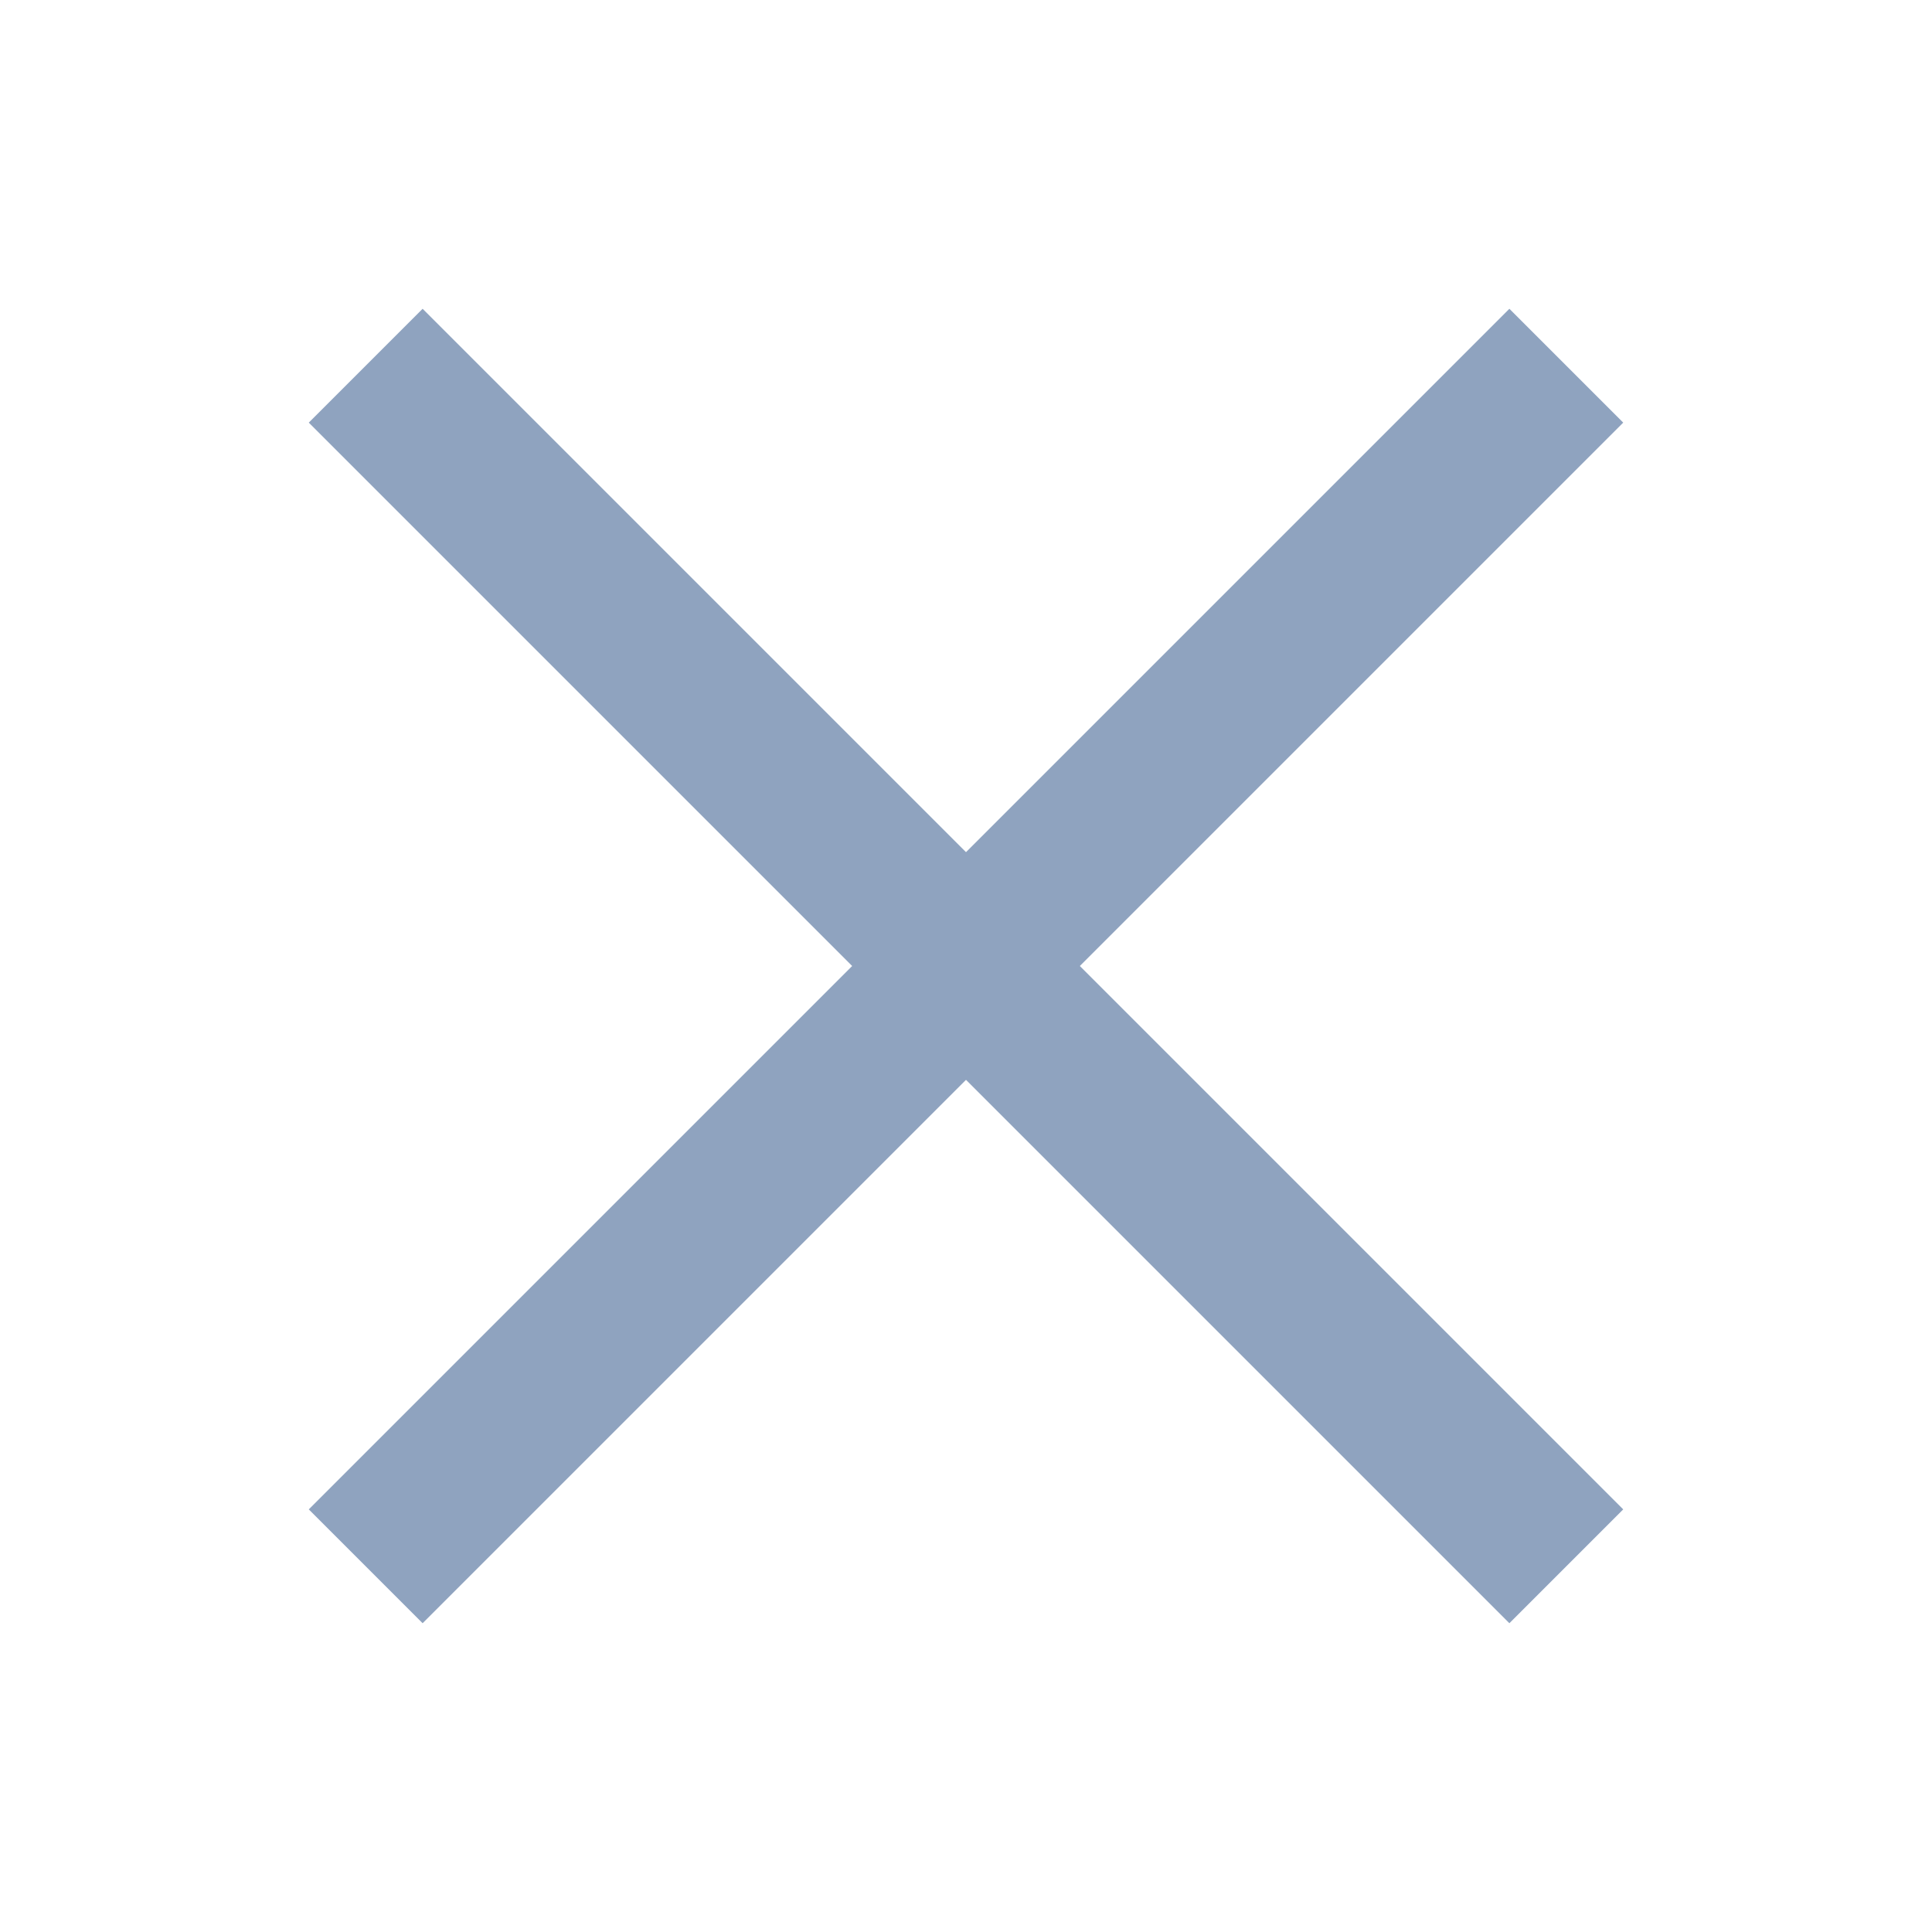
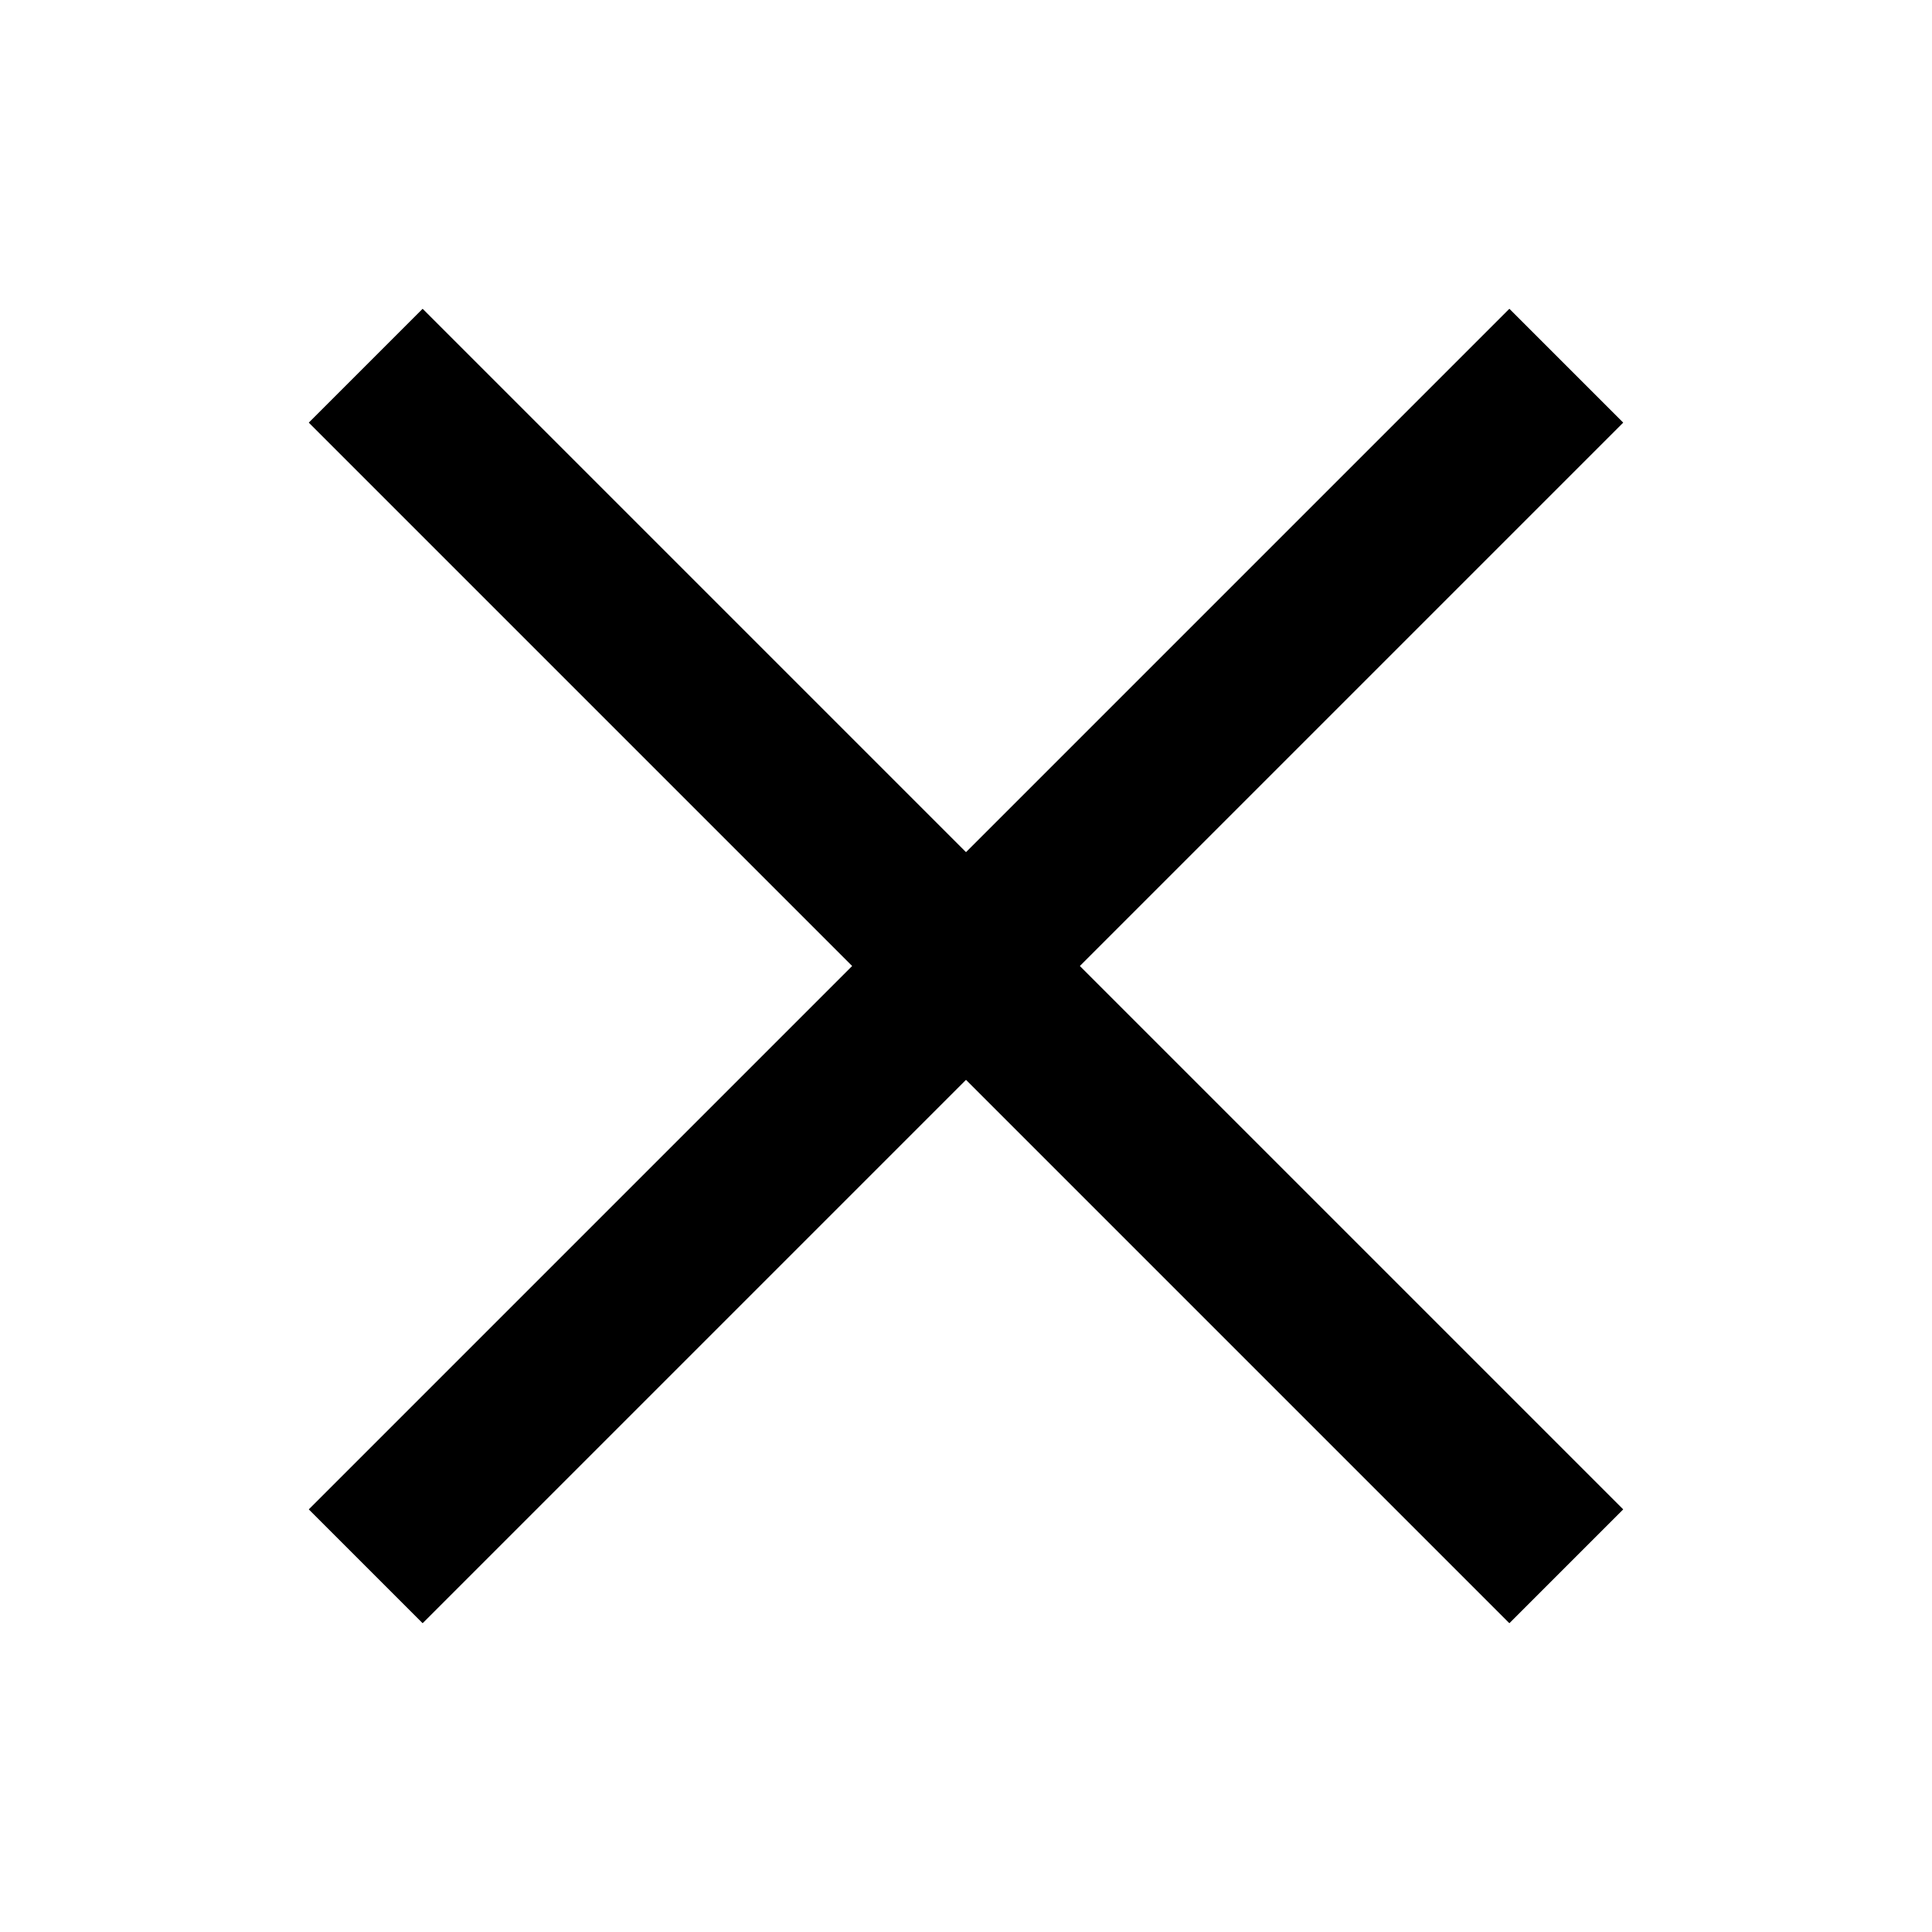
- <svg xmlns="http://www.w3.org/2000/svg" width="24" height="24" viewBox="0 0 24 24" fill="none">
-   <path d="M18.75 5.25L5.25 18.75" stroke="#8FA3BF" stroke-width="2" stroke-linecap="square" stroke-linejoin="round" />
-   <path d="M18.75 18.75L5.25 5.25" stroke="#8FA3BF" stroke-width="2" stroke-linecap="square" stroke-linejoin="round" />
+ <svg xmlns="http://www.w3.org/2000/svg" viewBox="0 0 24 24" fill="none">
+   <path d="M18.75 5.25L5.25 18.75" stroke="currentColor" stroke-width="2" stroke-linecap="square" stroke-linejoin="round" />
+   <path d="M18.75 18.75L5.25 5.25" stroke="currentColor" stroke-width="2" stroke-linecap="square" stroke-linejoin="round" />
</svg>
